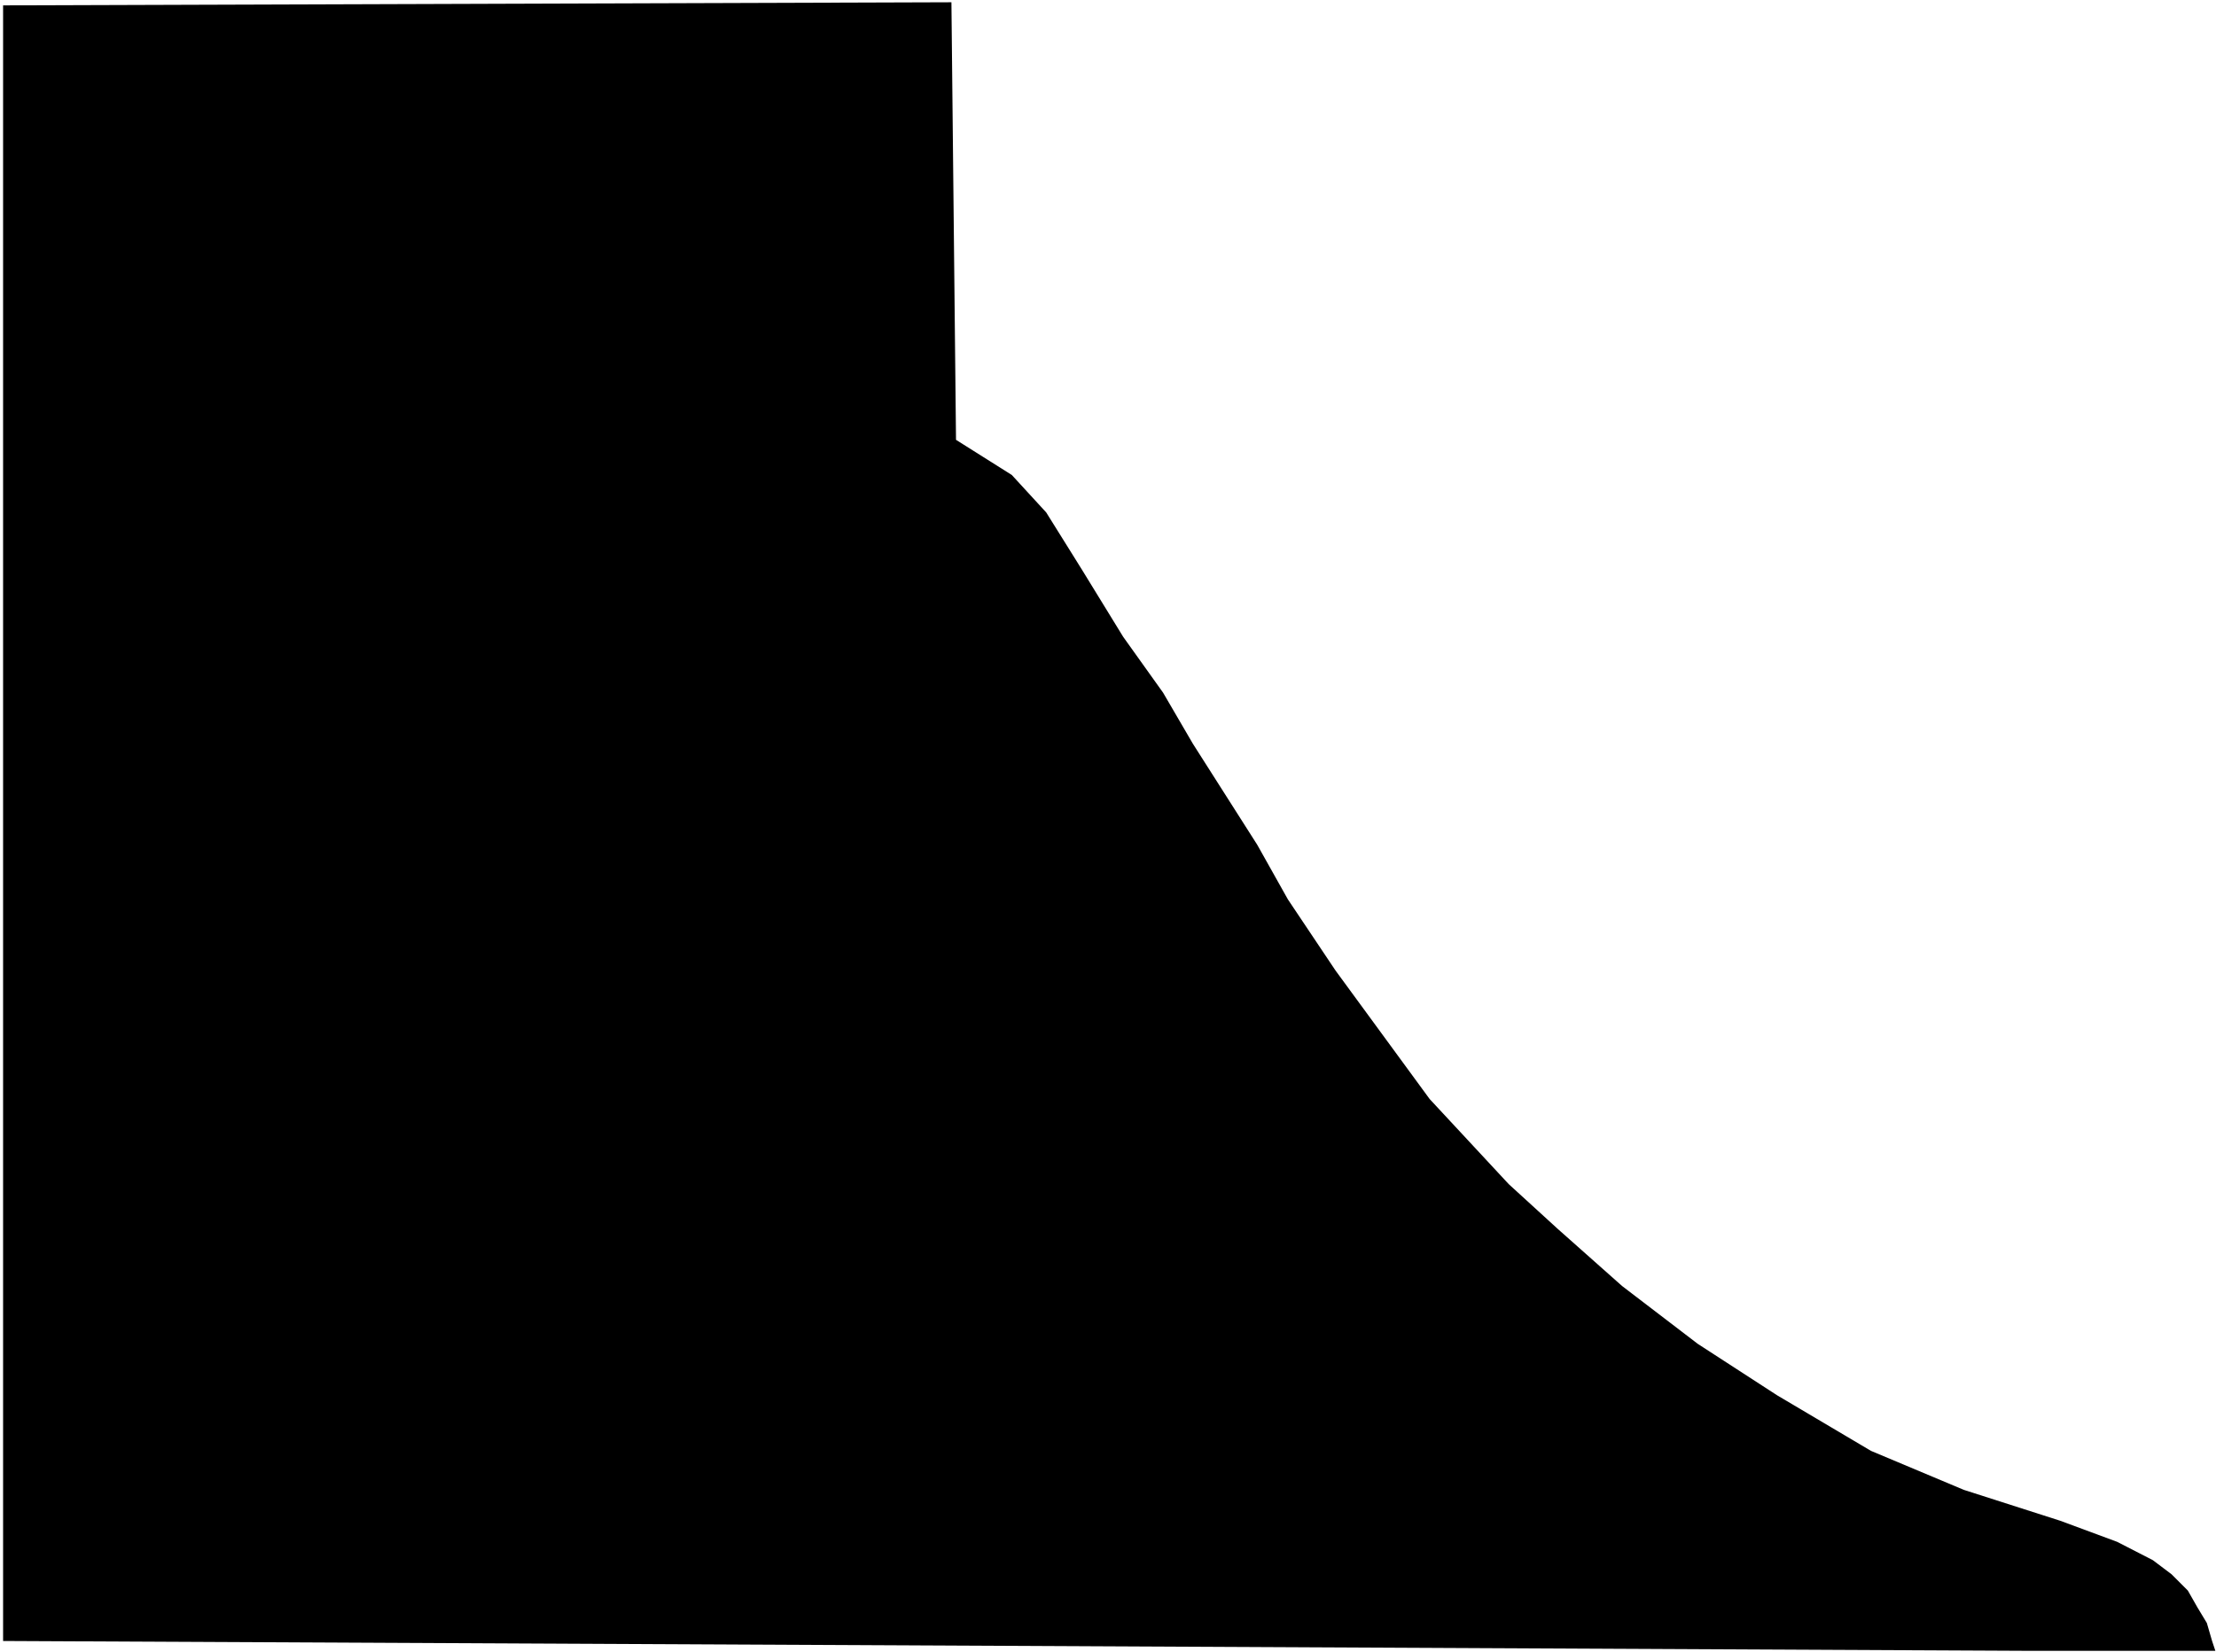
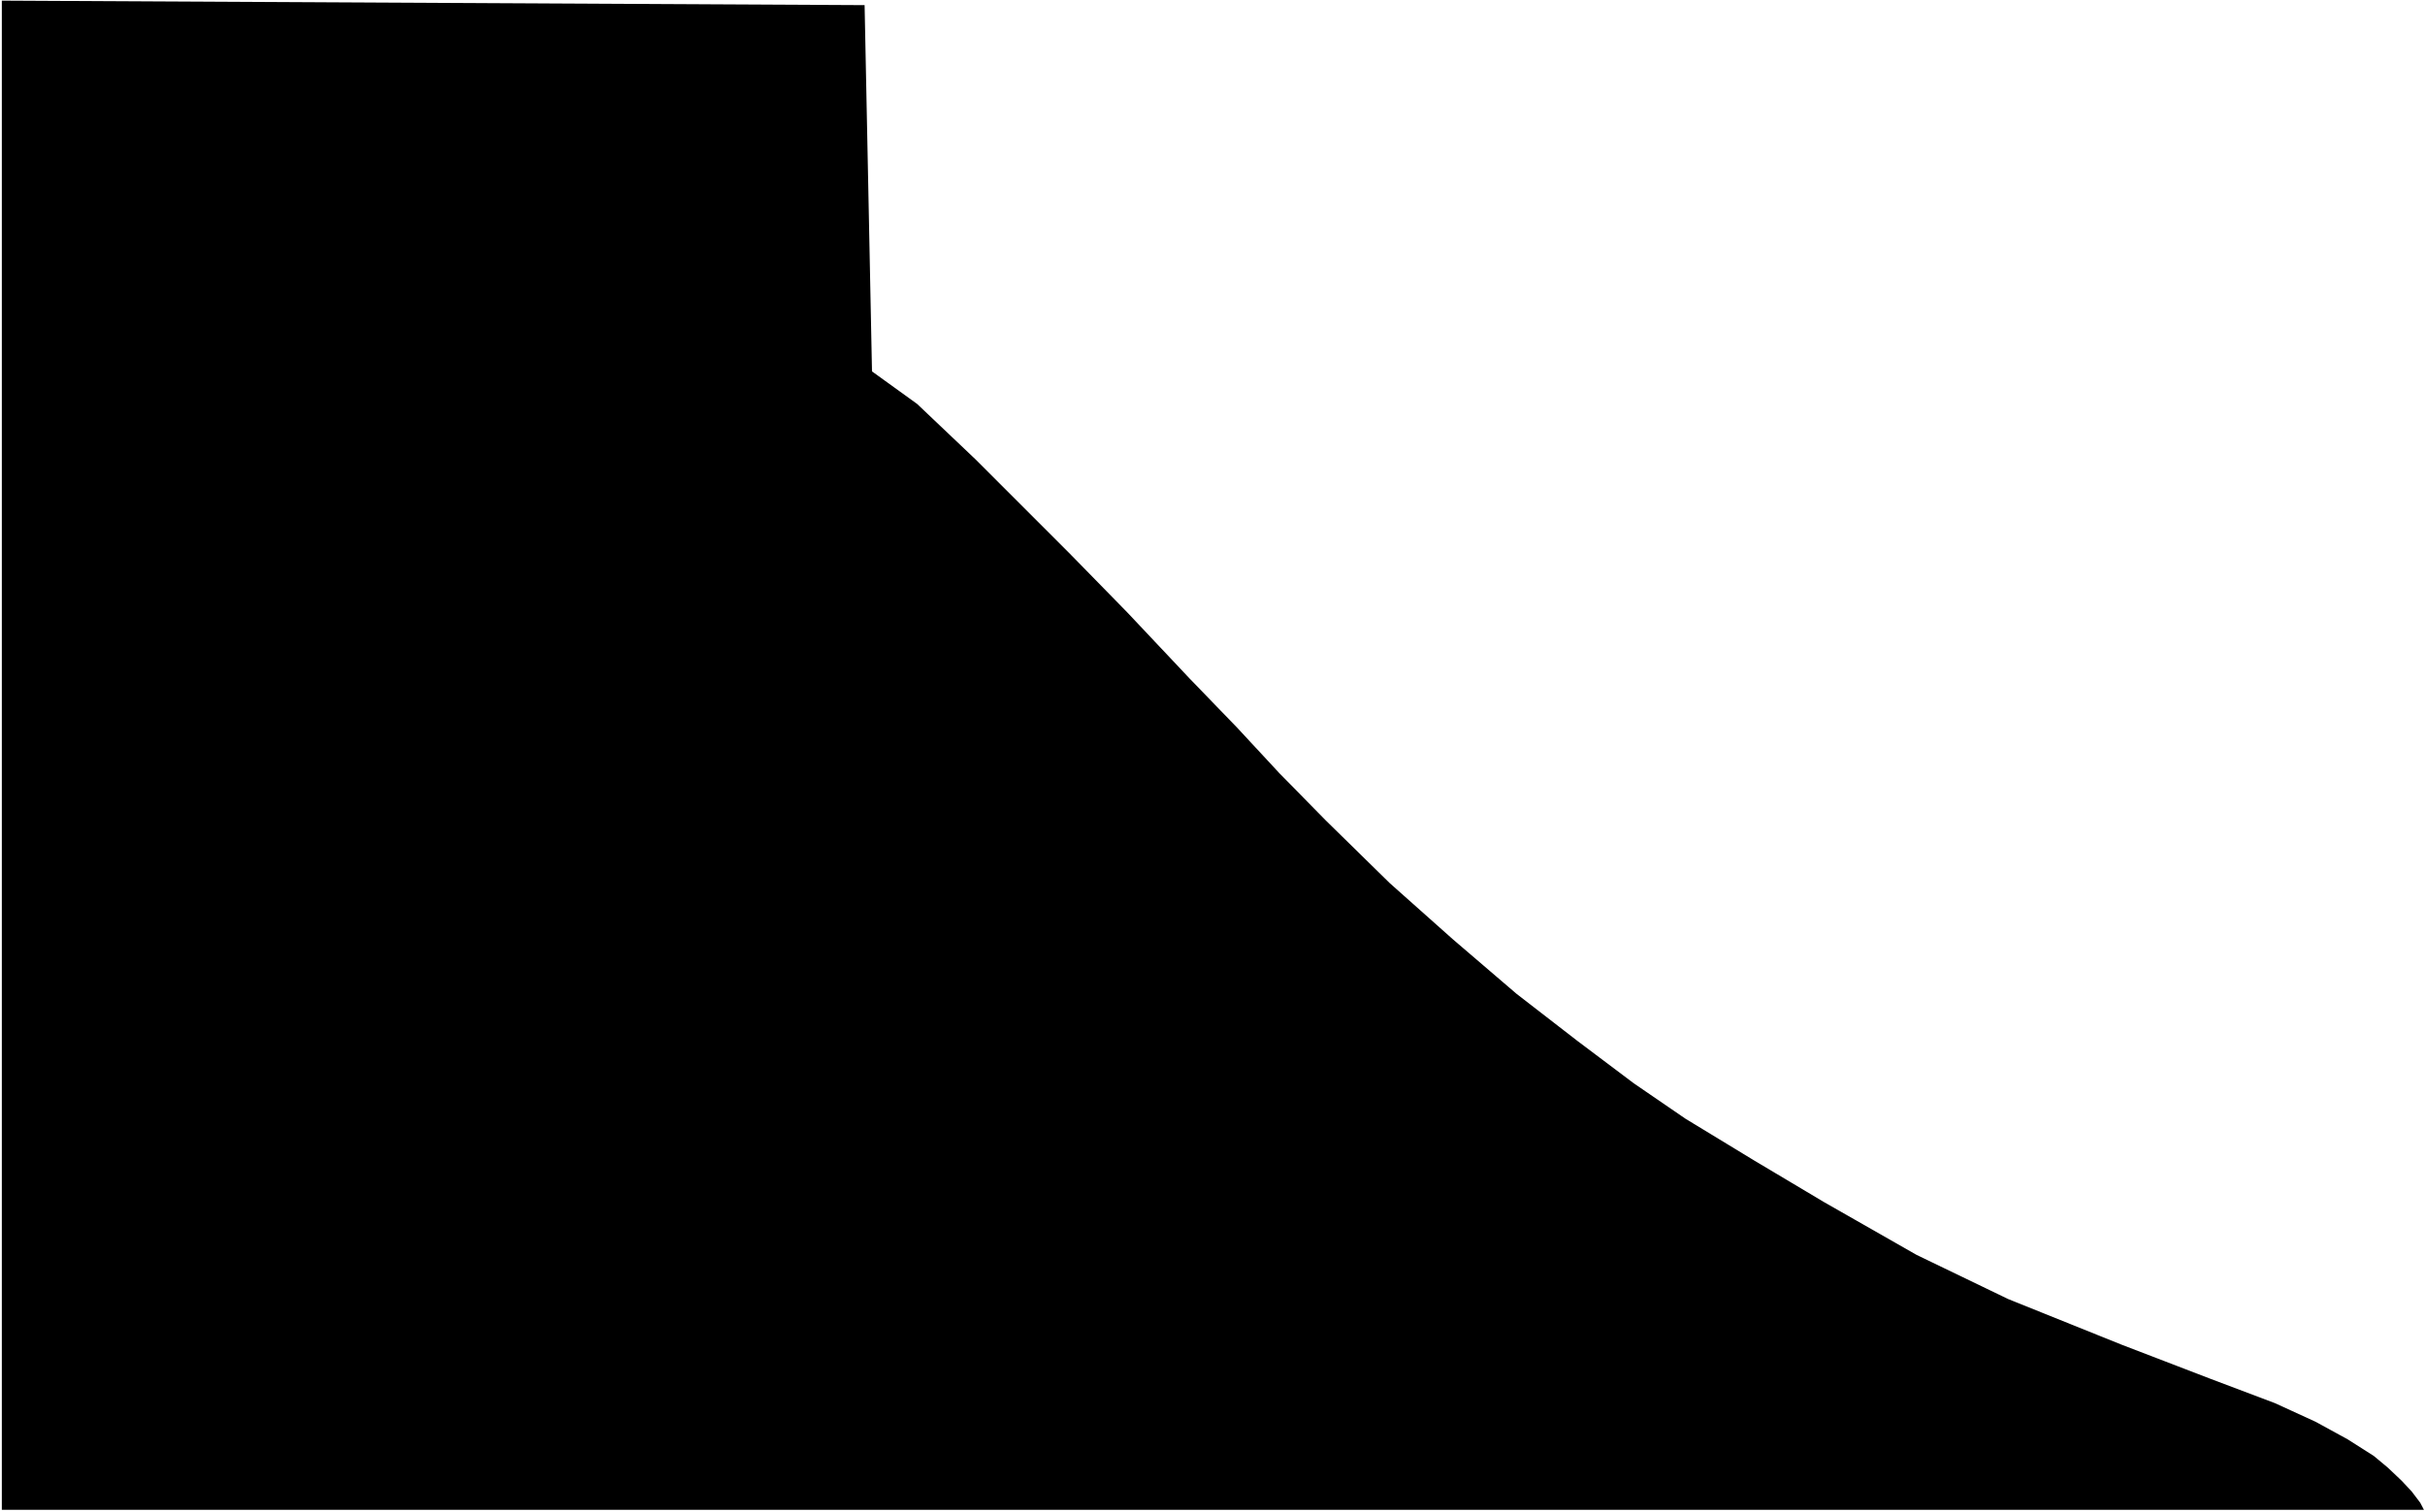
- <svg xmlns="http://www.w3.org/2000/svg" width="687" height="512" viewBox="0 0 687 512" fill="none">
-   <path d="M294.959 0.702L0.96 1.665V508.812L627.352 511.855H686.801L685.786 508.812L684.163 503.232L681.221 498.362L678.279 493.189L673.207 488.116L667.424 483.754L656.366 478.073L638.744 471.544L608.824 461.954L580.054 449.871L550.901 432.609L526.351 416.69L502.883 398.753L482.871 380.985L467.721 367.144L443.22 340.773L414.043 300.935L399.268 278.865L389.776 261.952L369.812 230.604L360.573 214.766L348.199 197.442L335.33 176.488L324.345 158.889L313.681 147.277L296.381 136.376L294.959 0.702Z" fill="black" />
+ <svg xmlns="http://www.w3.org/2000/svg" width="746" height="465" viewBox="0 0 746 465" fill="none">
+   <path d="M265.976 1.58L0.561 0.195V464.523H703.276H745.667L744.521 462.336L741.917 458.899L738.792 455.566L734.626 451.608L730.252 447.962L722.232 442.859L712.337 437.443L699.839 431.714L679.955 424.207L652.556 413.682L617.778 399.691L589.595 386.099L561.213 369.909L539.688 357.085L518.514 344.211L502.592 333.302L485.314 320.304L466.512 305.76L446.995 289.042L427.504 271.695L407.819 252.398L393.526 237.842L380.616 223.925L366.029 208.836L346.747 188.38L328.809 170.045L300.124 141.361L282.14 124.286L268.253 114.27L265.976 1.58Z" fill="black" />
</svg>
